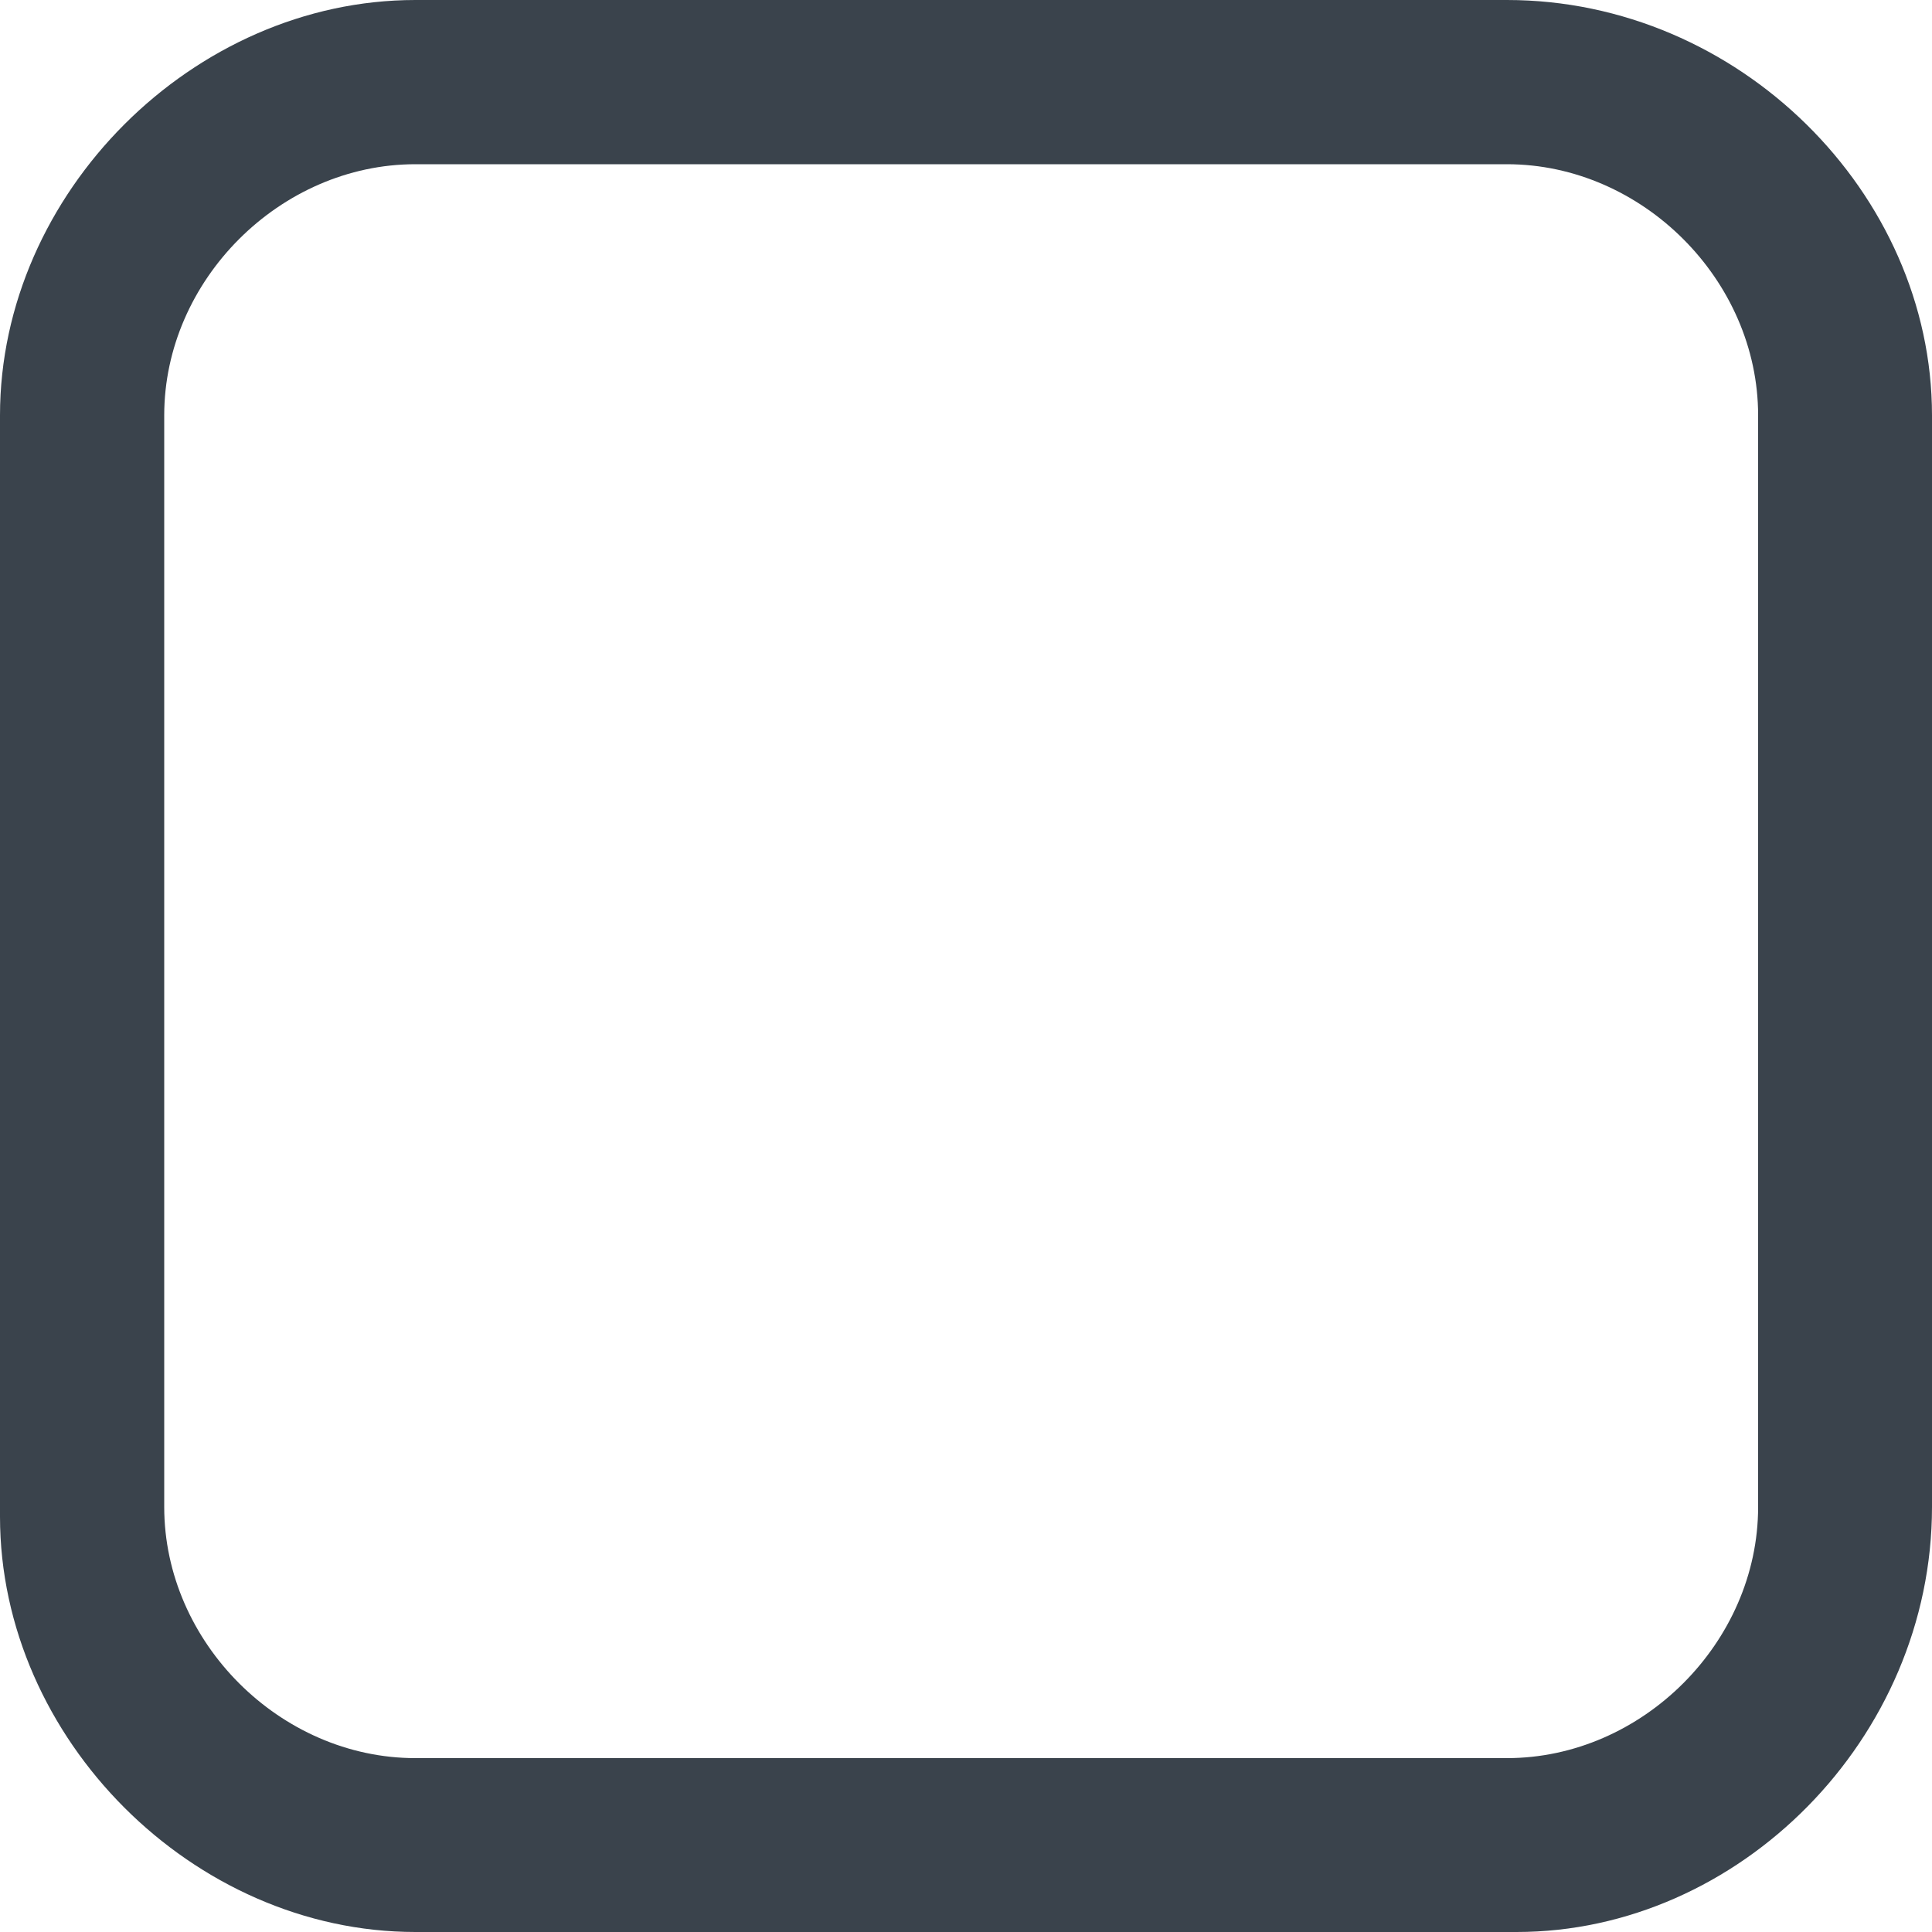
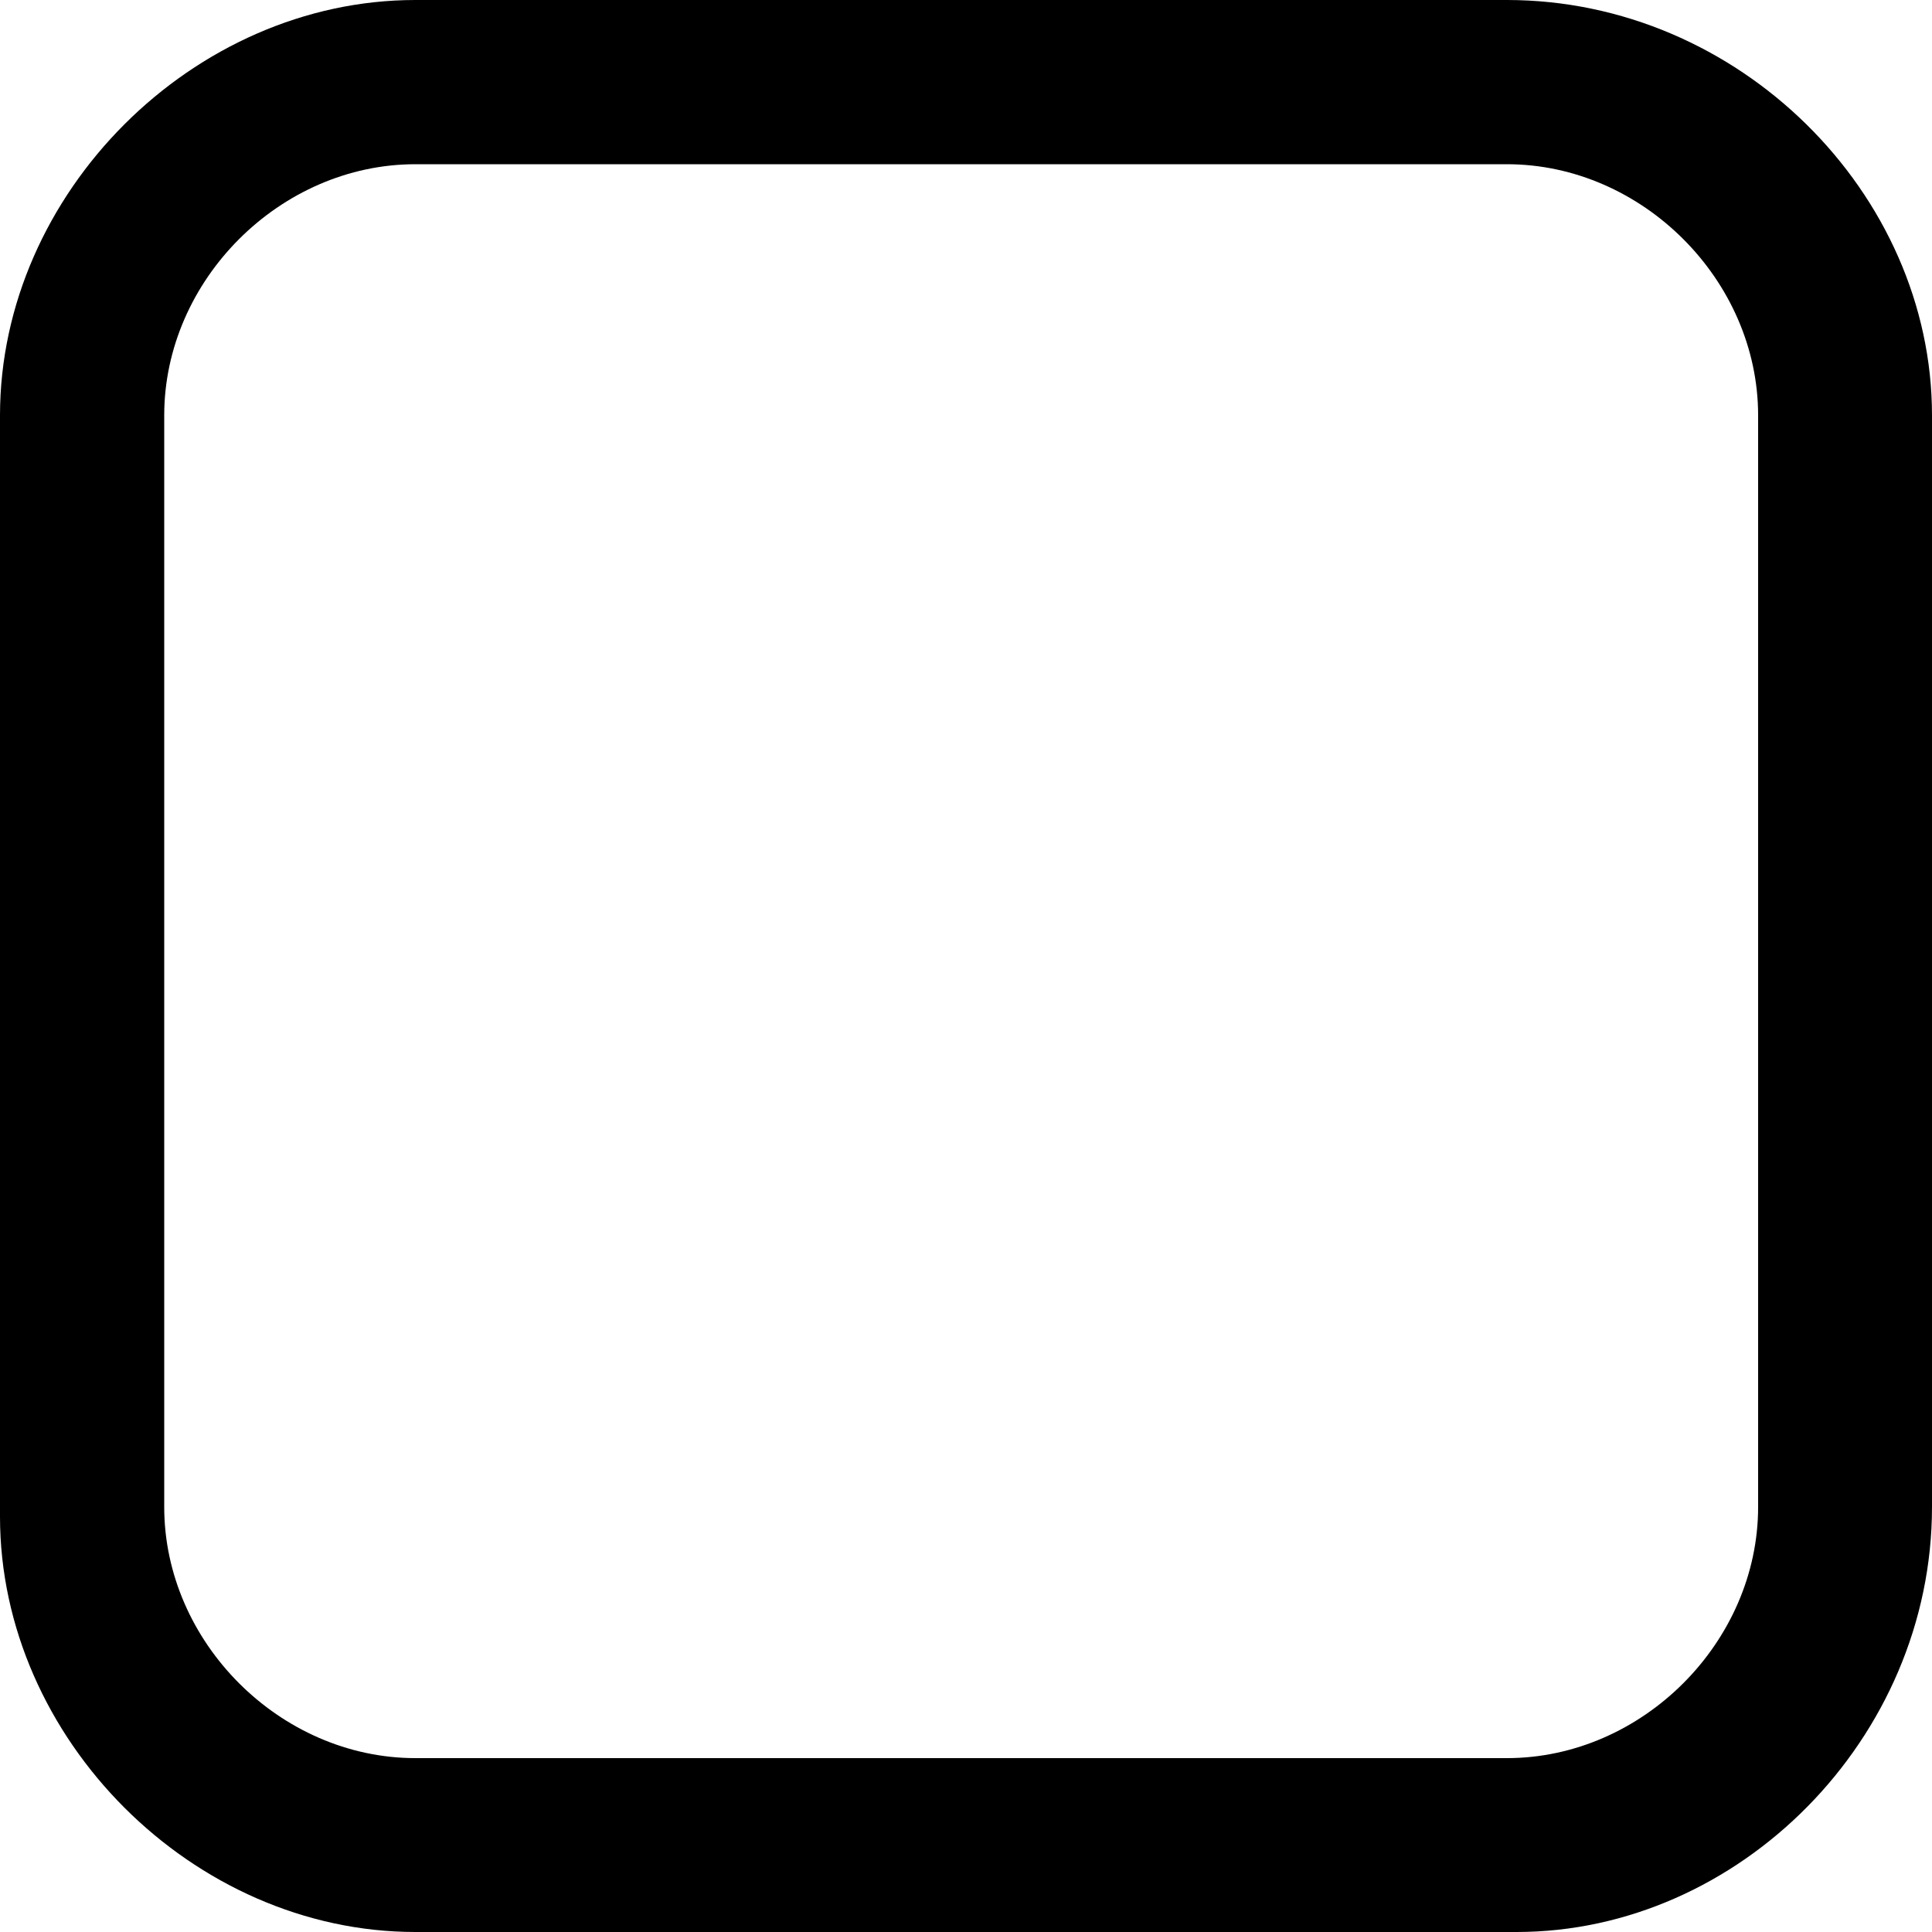
<svg xmlns="http://www.w3.org/2000/svg" version="1.1" x="0px" y="0px" viewBox="0 0 20 20" style="enable-background:new 0 0 20 20;" xml:space="preserve">
-   <style type="text/css">
- 	.st0{fill:#3A434C;}
- </style>
-   <path id="checkbox" class="st0" d="M15.7,20H4.3C2,20,0,18,0,15.7V4.3C0,2,2,0,4.3,0h11.3C18,0,20,2,20,4.3v11.3  C20,18,18,20,15.7,20z M4.3,1.7c-1.4,0-2.6,1.2-2.6,2.6v11.3c0,1.4,1.2,2.6,2.6,2.6h11.3c1.4,0,2.6-1.2,2.6-2.6V4.3  c0-1.4-1.2-2.6-2.6-2.6C15.6,1.7,4.3,1.7,4.3,1.7z" />
+   <path id="checkbox" d="M15.7,20H4.3C2,20,0,18,0,15.7V4.3C0,2,2,0,4.3,0h11.3C18,0,20,2,20,4.3v11.3  C20,18,18,20,15.7,20z M4.3,1.7c-1.4,0-2.6,1.2-2.6,2.6v11.3c0,1.4,1.2,2.6,2.6,2.6h11.3c1.4,0,2.6-1.2,2.6-2.6V4.3  c0-1.4-1.2-2.6-2.6-2.6C15.6,1.7,4.3,1.7,4.3,1.7z" />
</svg>
